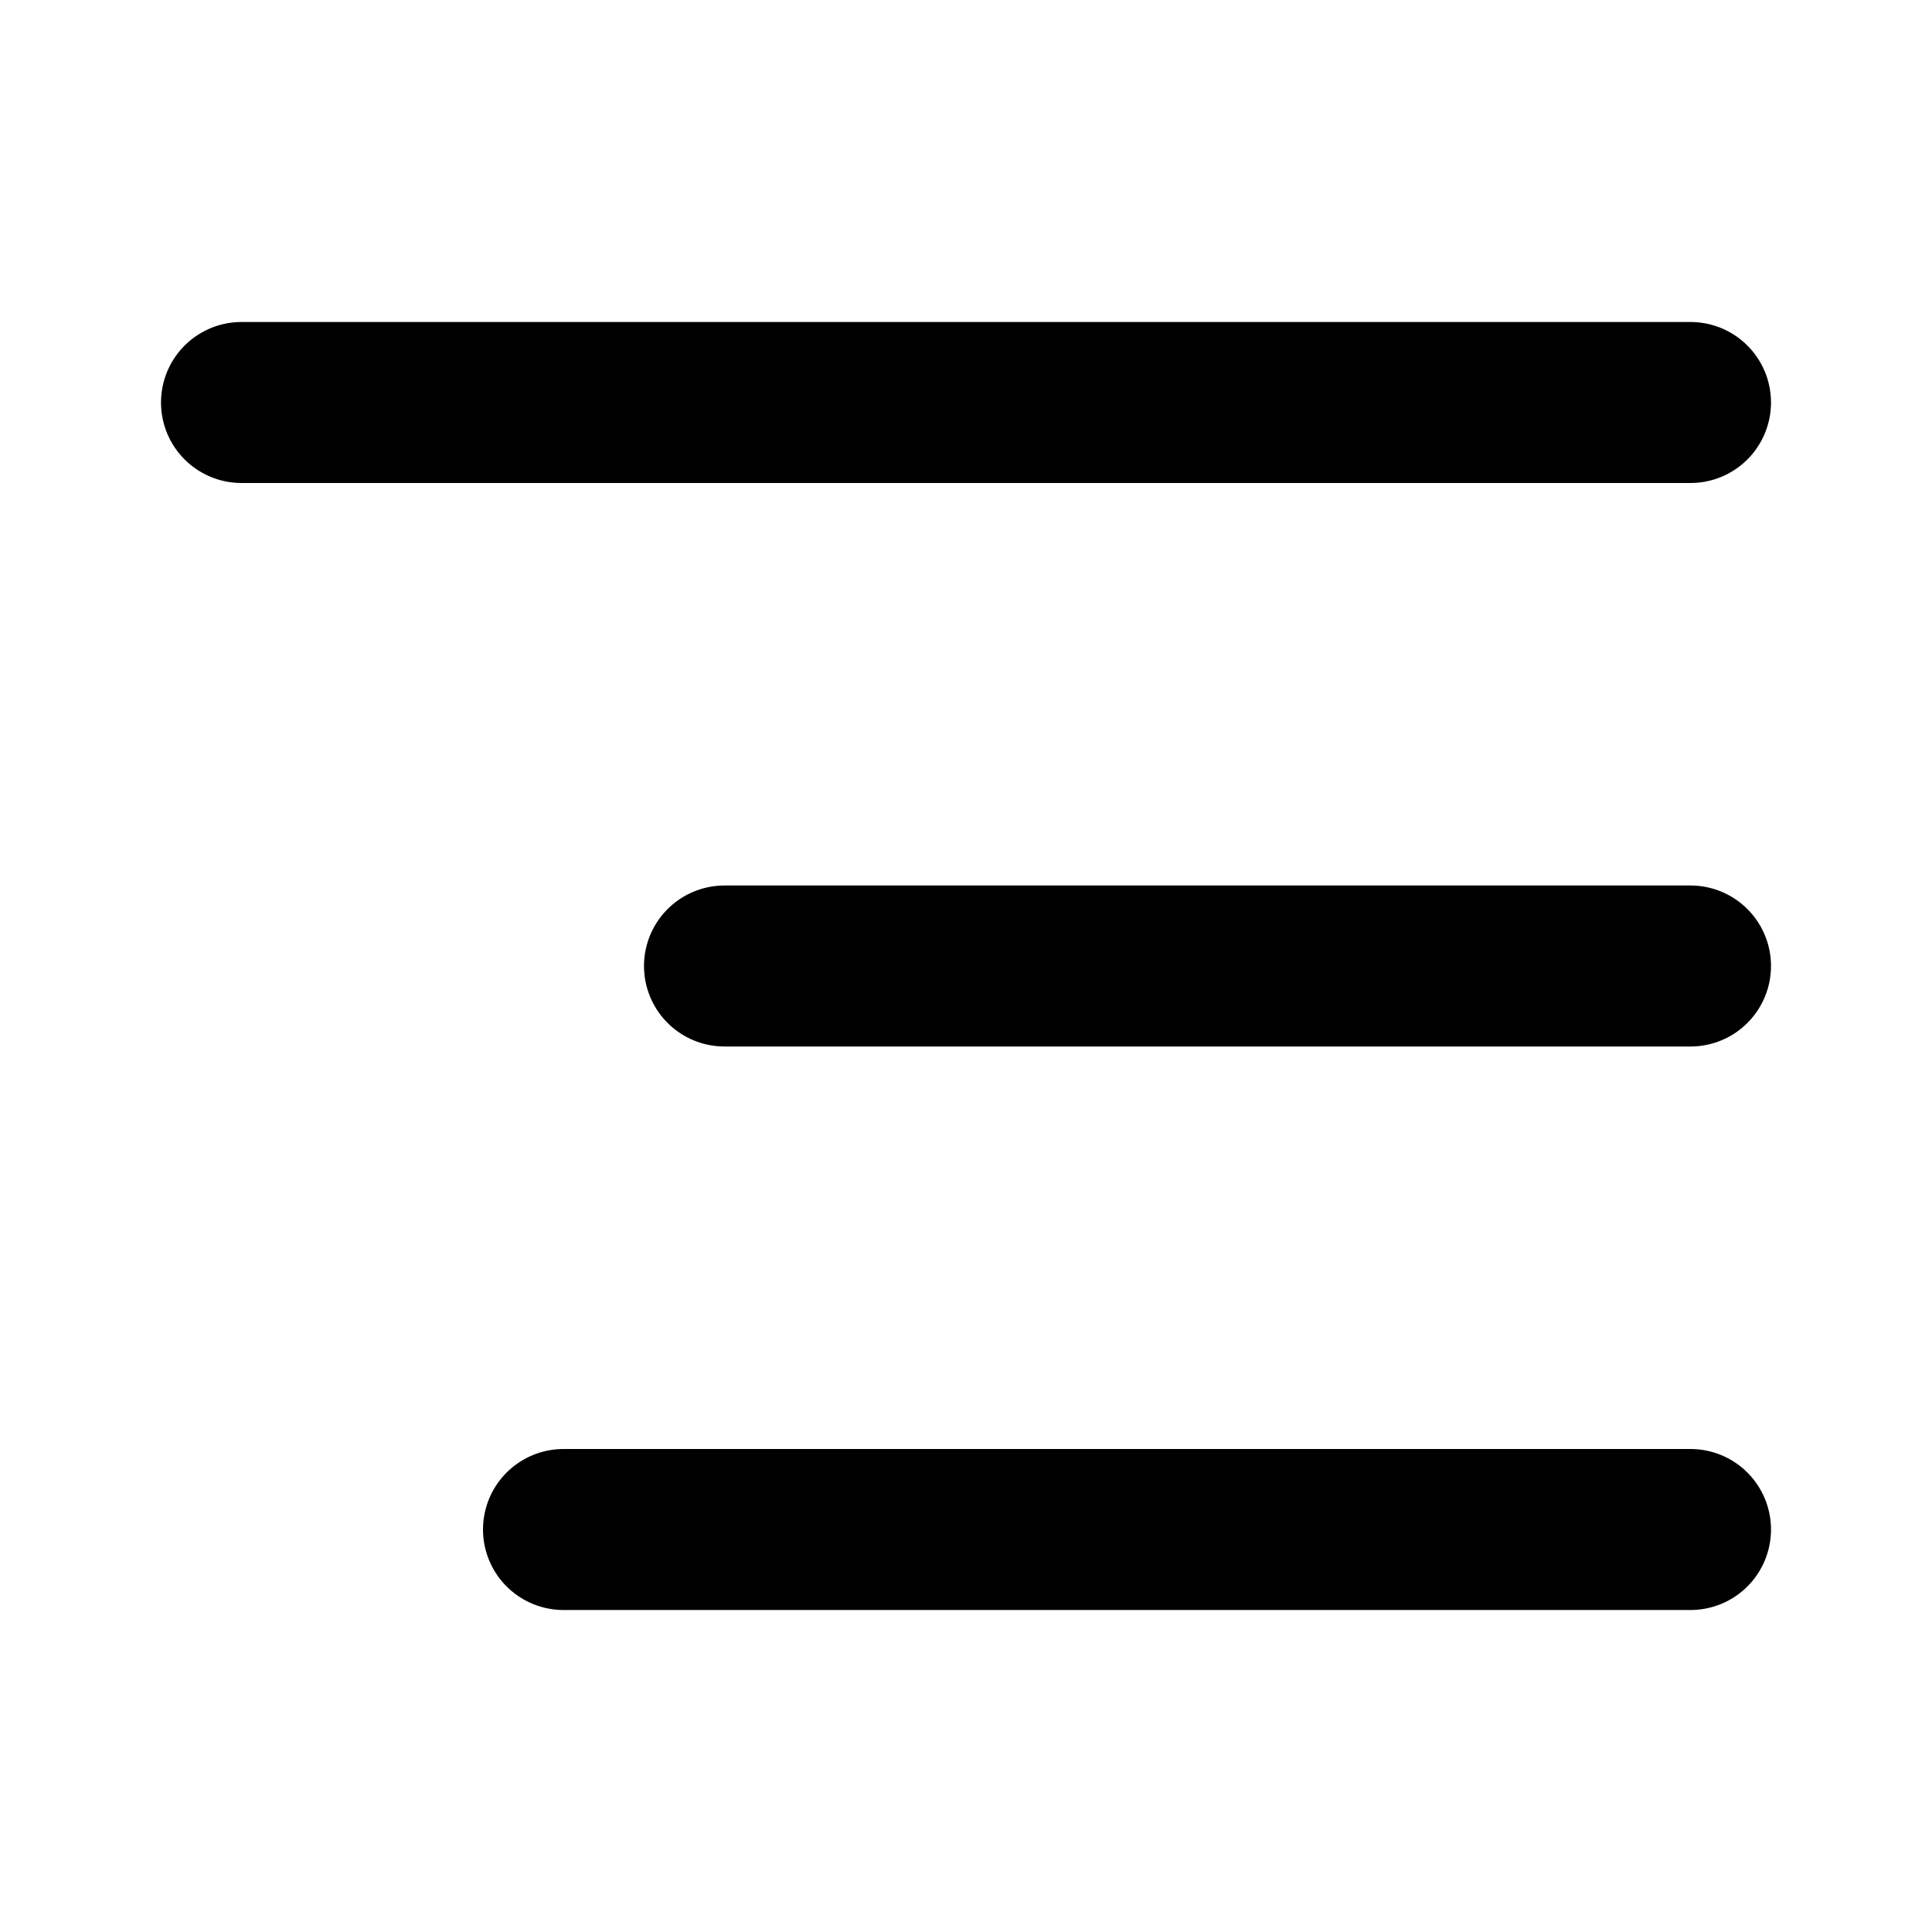
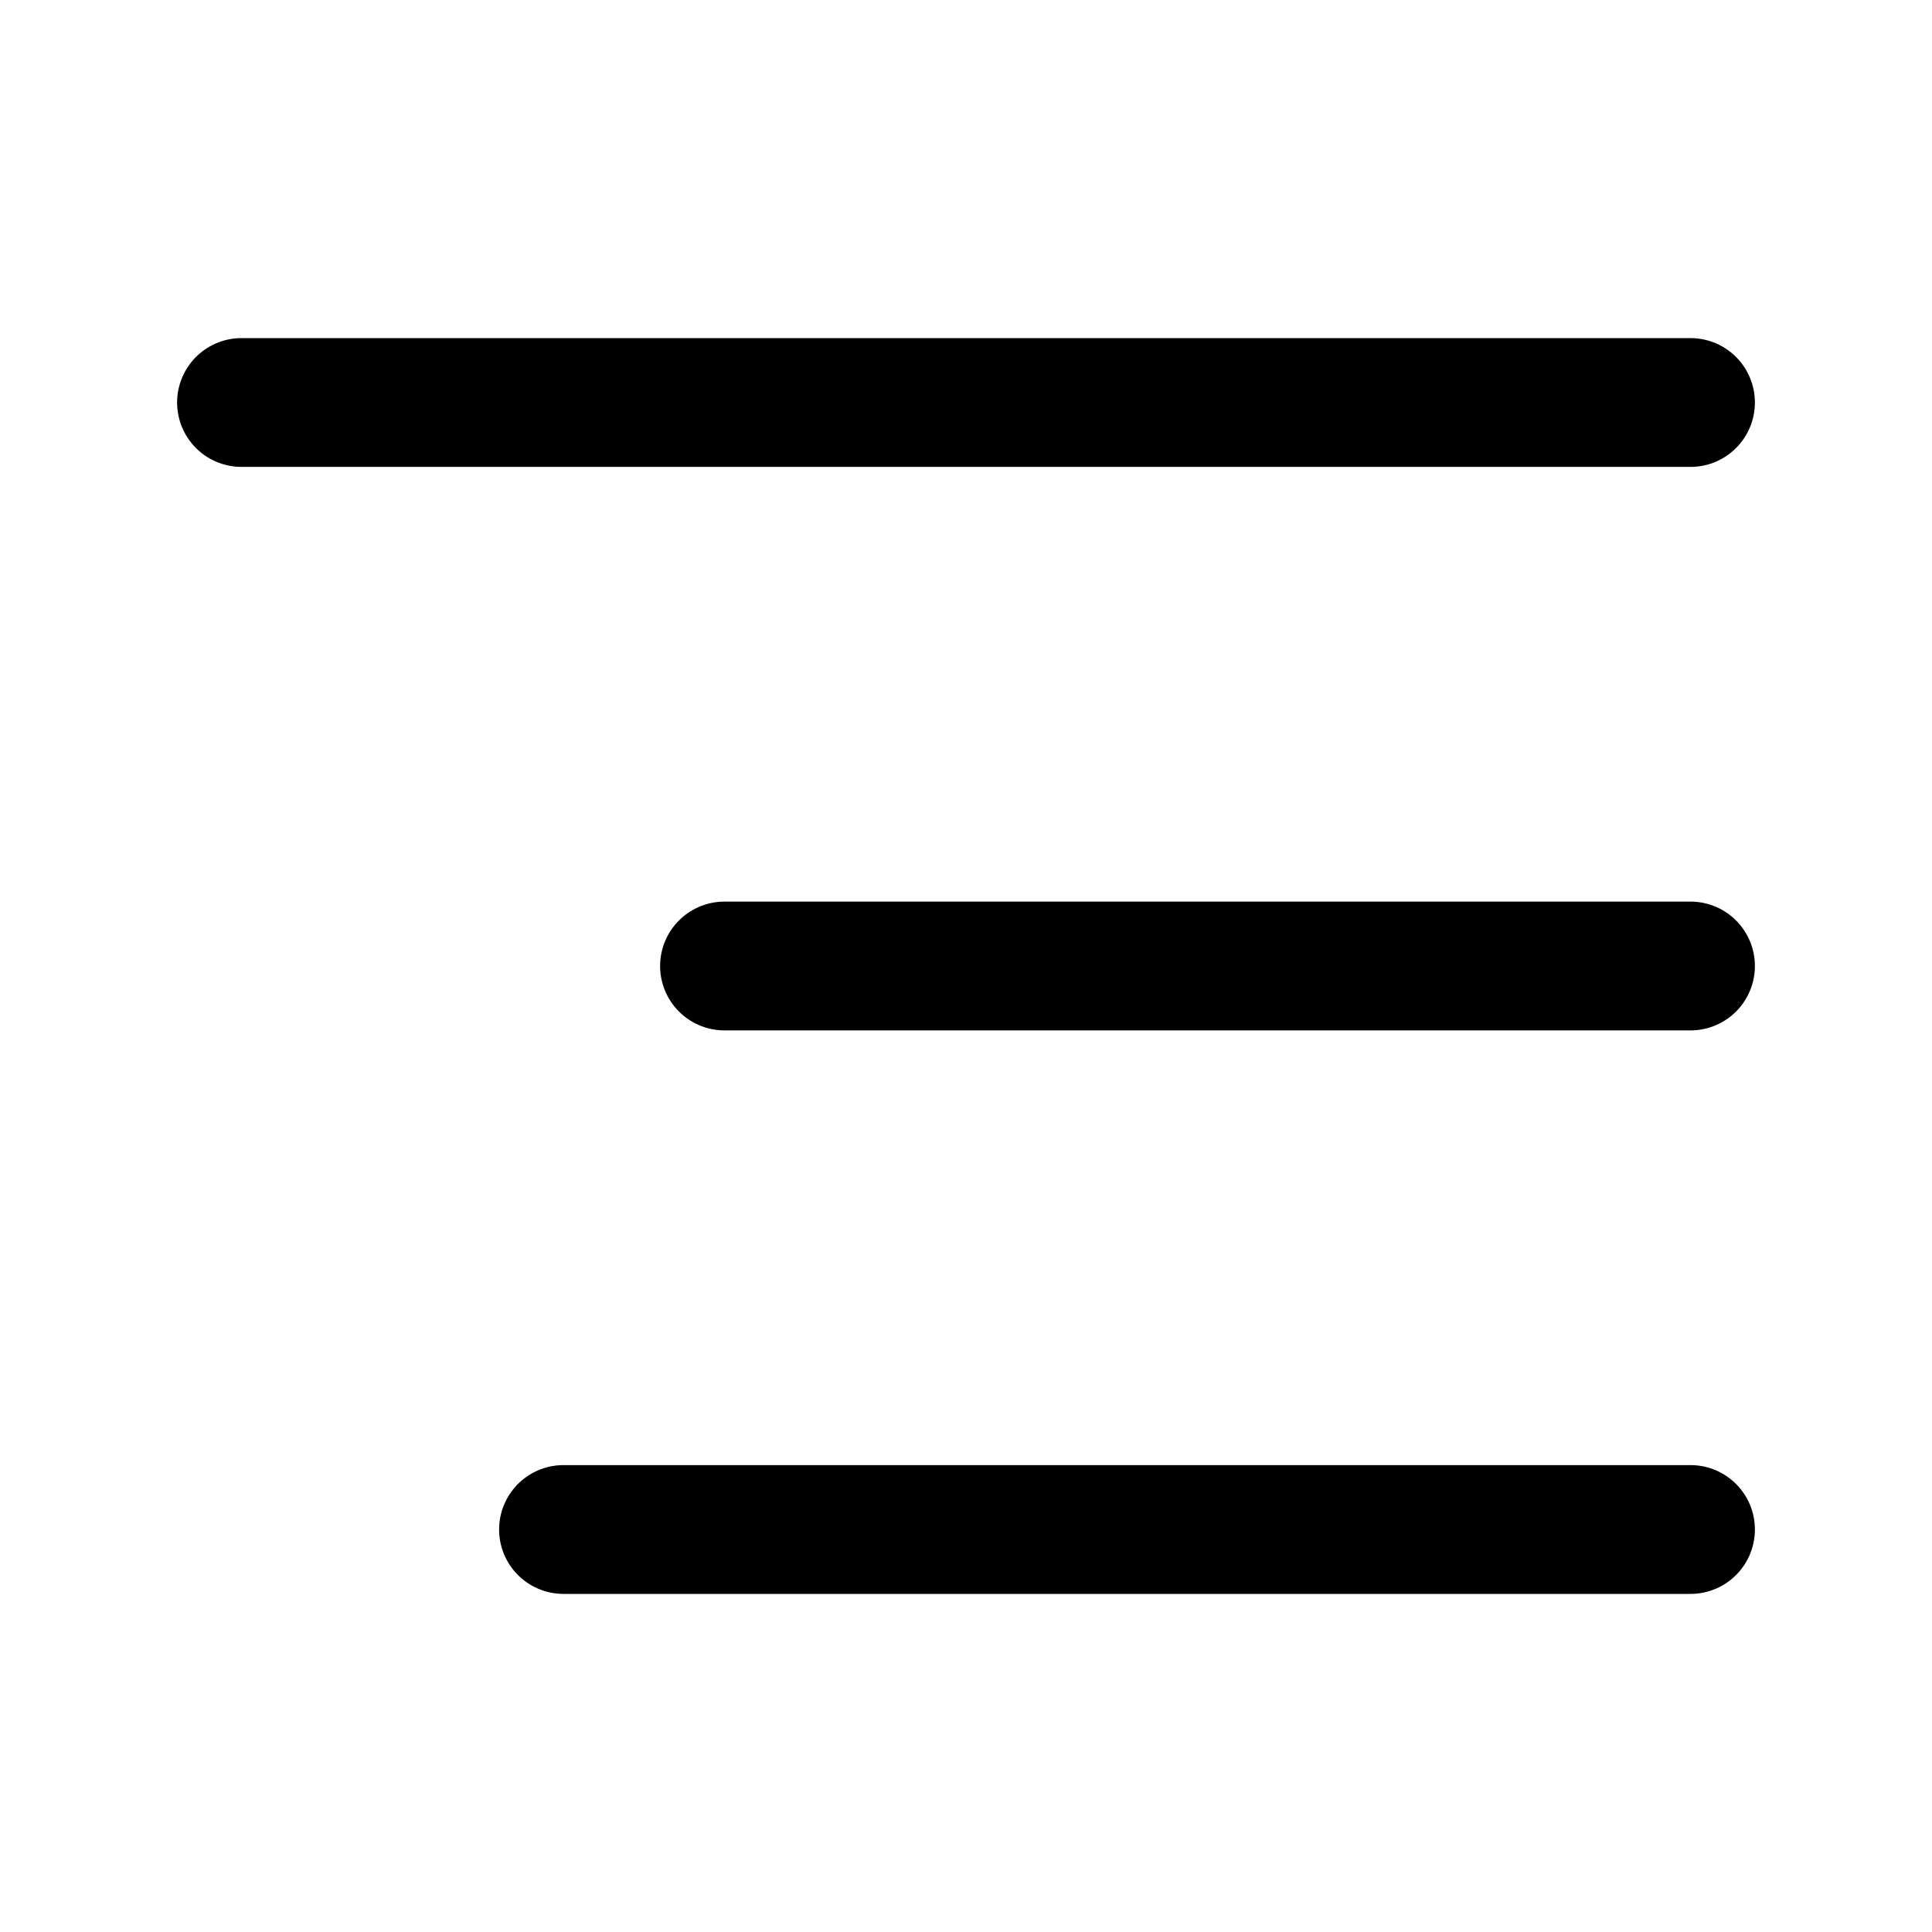
- <svg xmlns="http://www.w3.org/2000/svg" width="24" height="24" viewBox="0 0 24 24" fill="none" stroke="currentColor" stroke-width="2" stroke-linecap="round" stroke-linejoin="round">
+ <svg xmlns="http://www.w3.org/2000/svg" width="24" height="24" viewBox="0 0 24 24" fill="none" stroke="currentColor" stroke-width="1.6" stroke-linecap="round" stroke-linejoin="round">
  <path d="M21 5H3" />
  <path d="M21 12H9" />
  <path d="M21 19H7" />
</svg>
